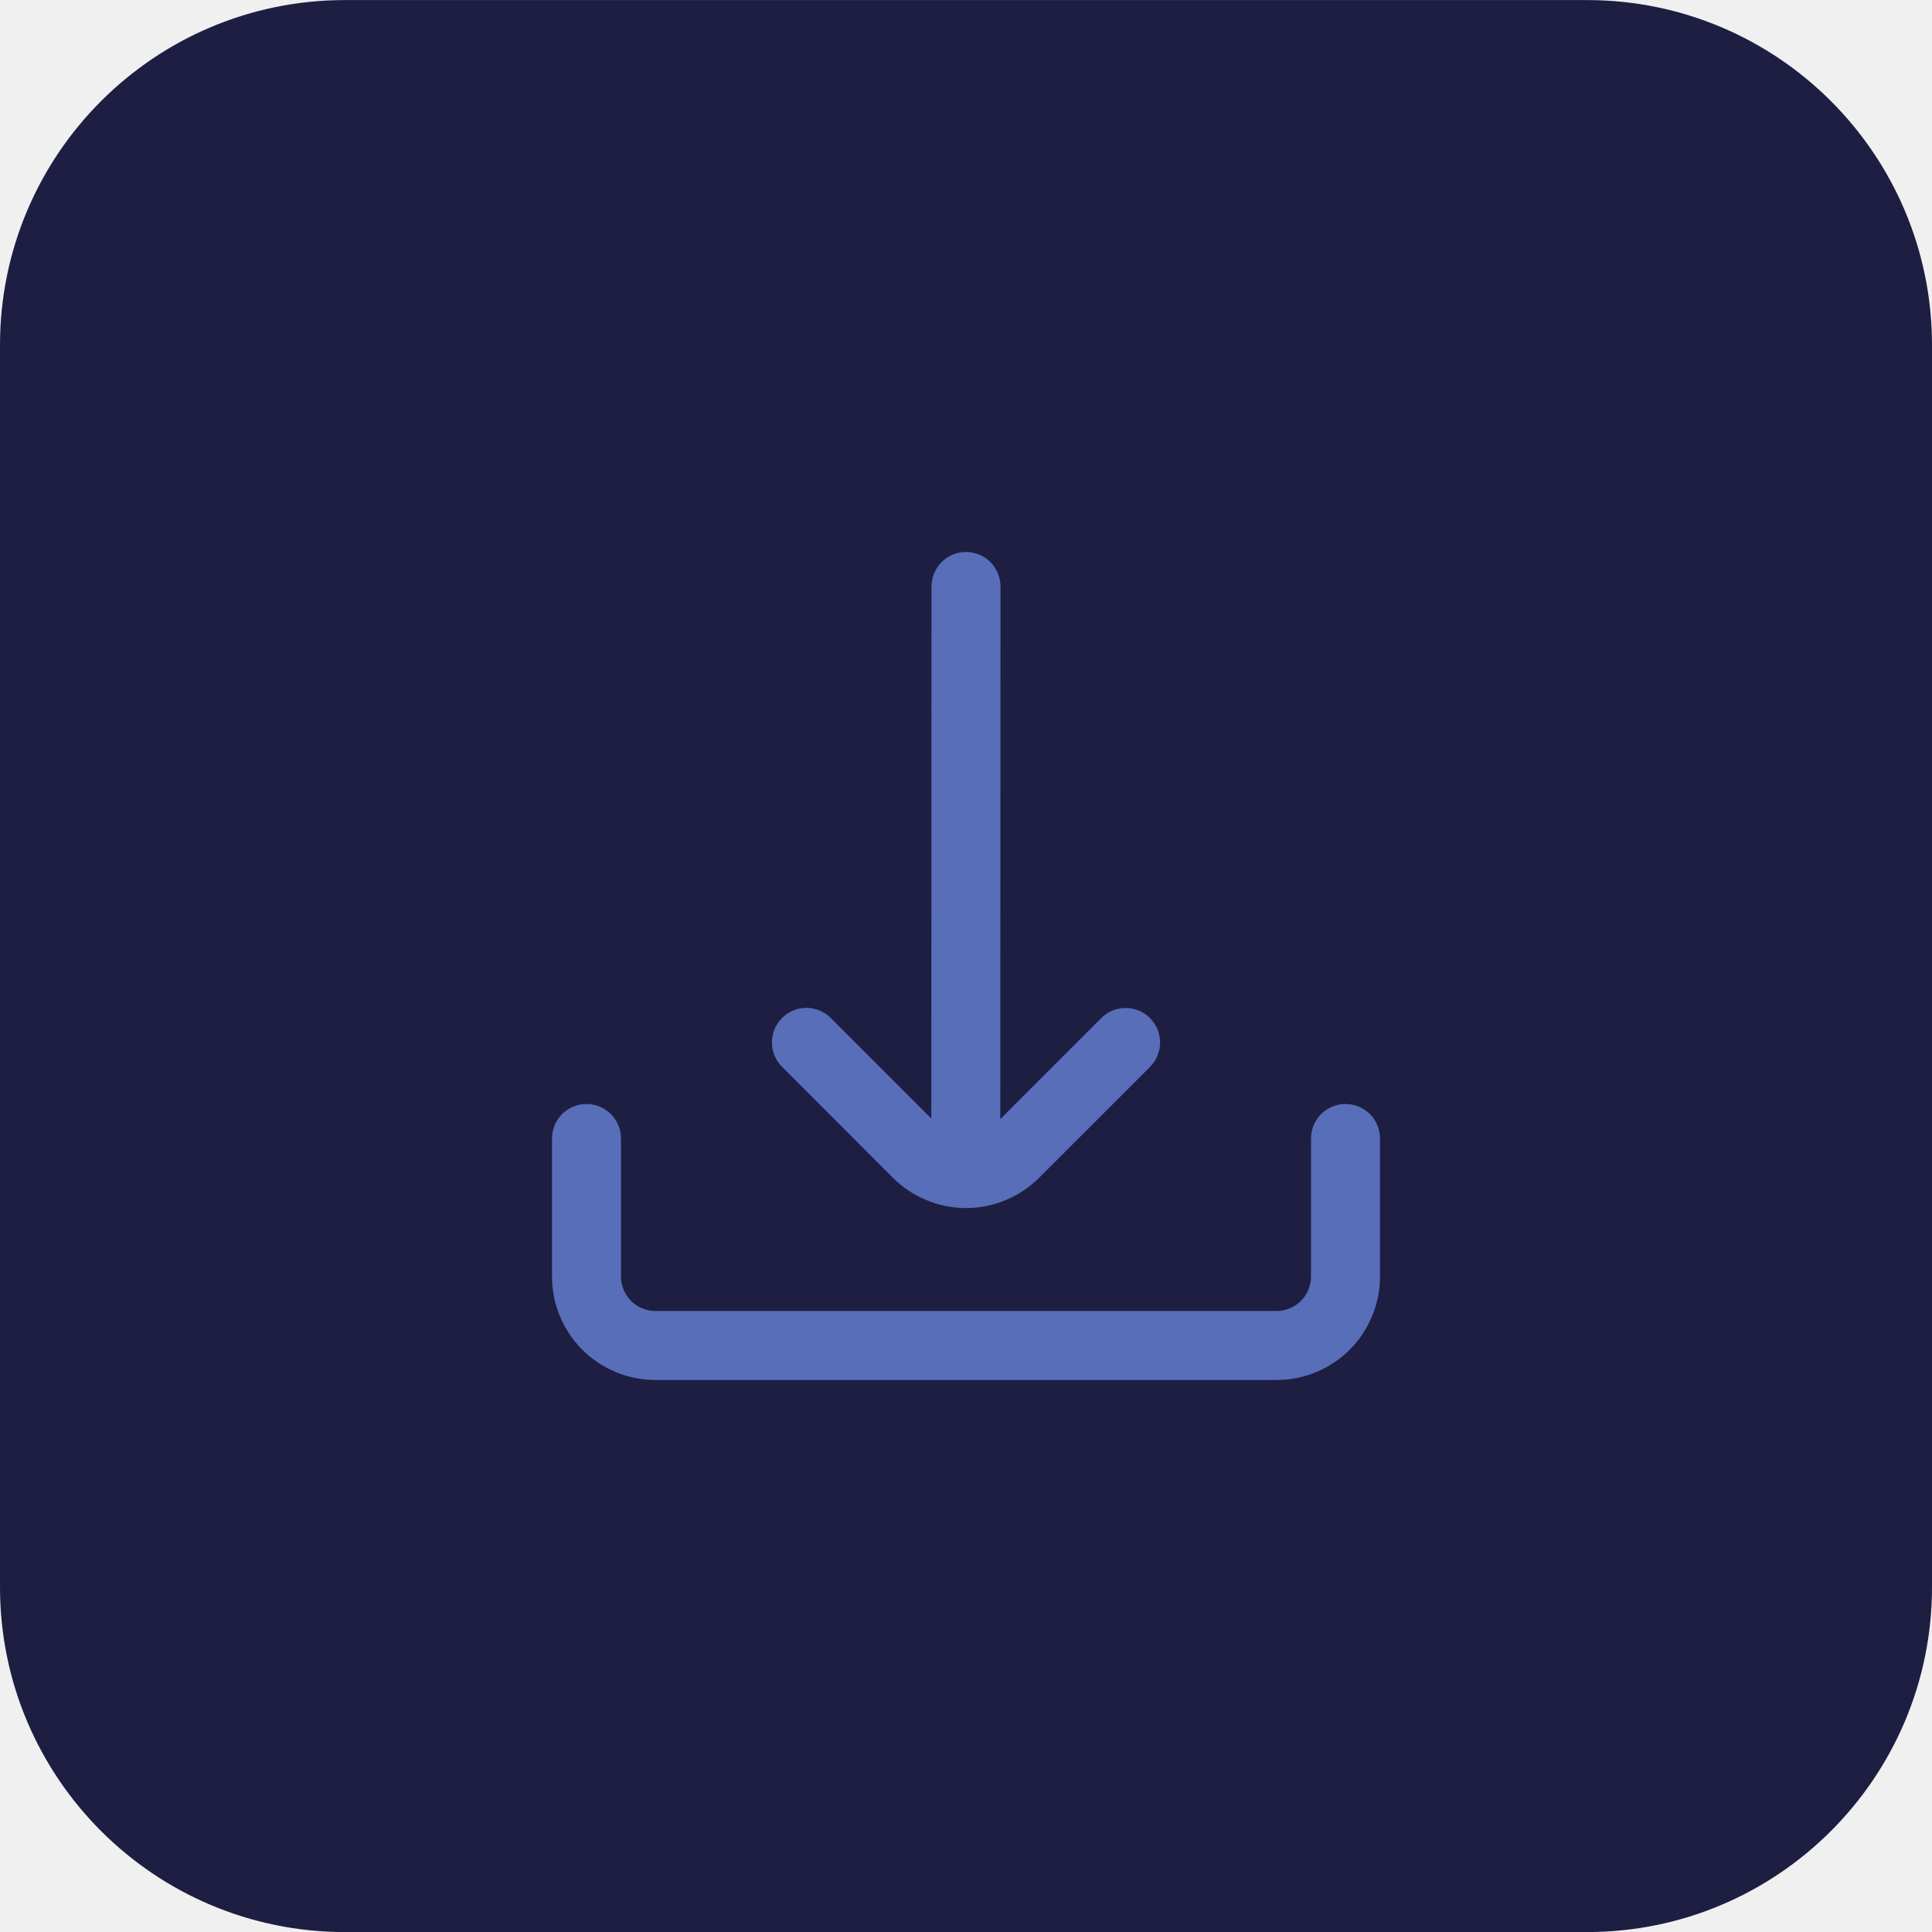
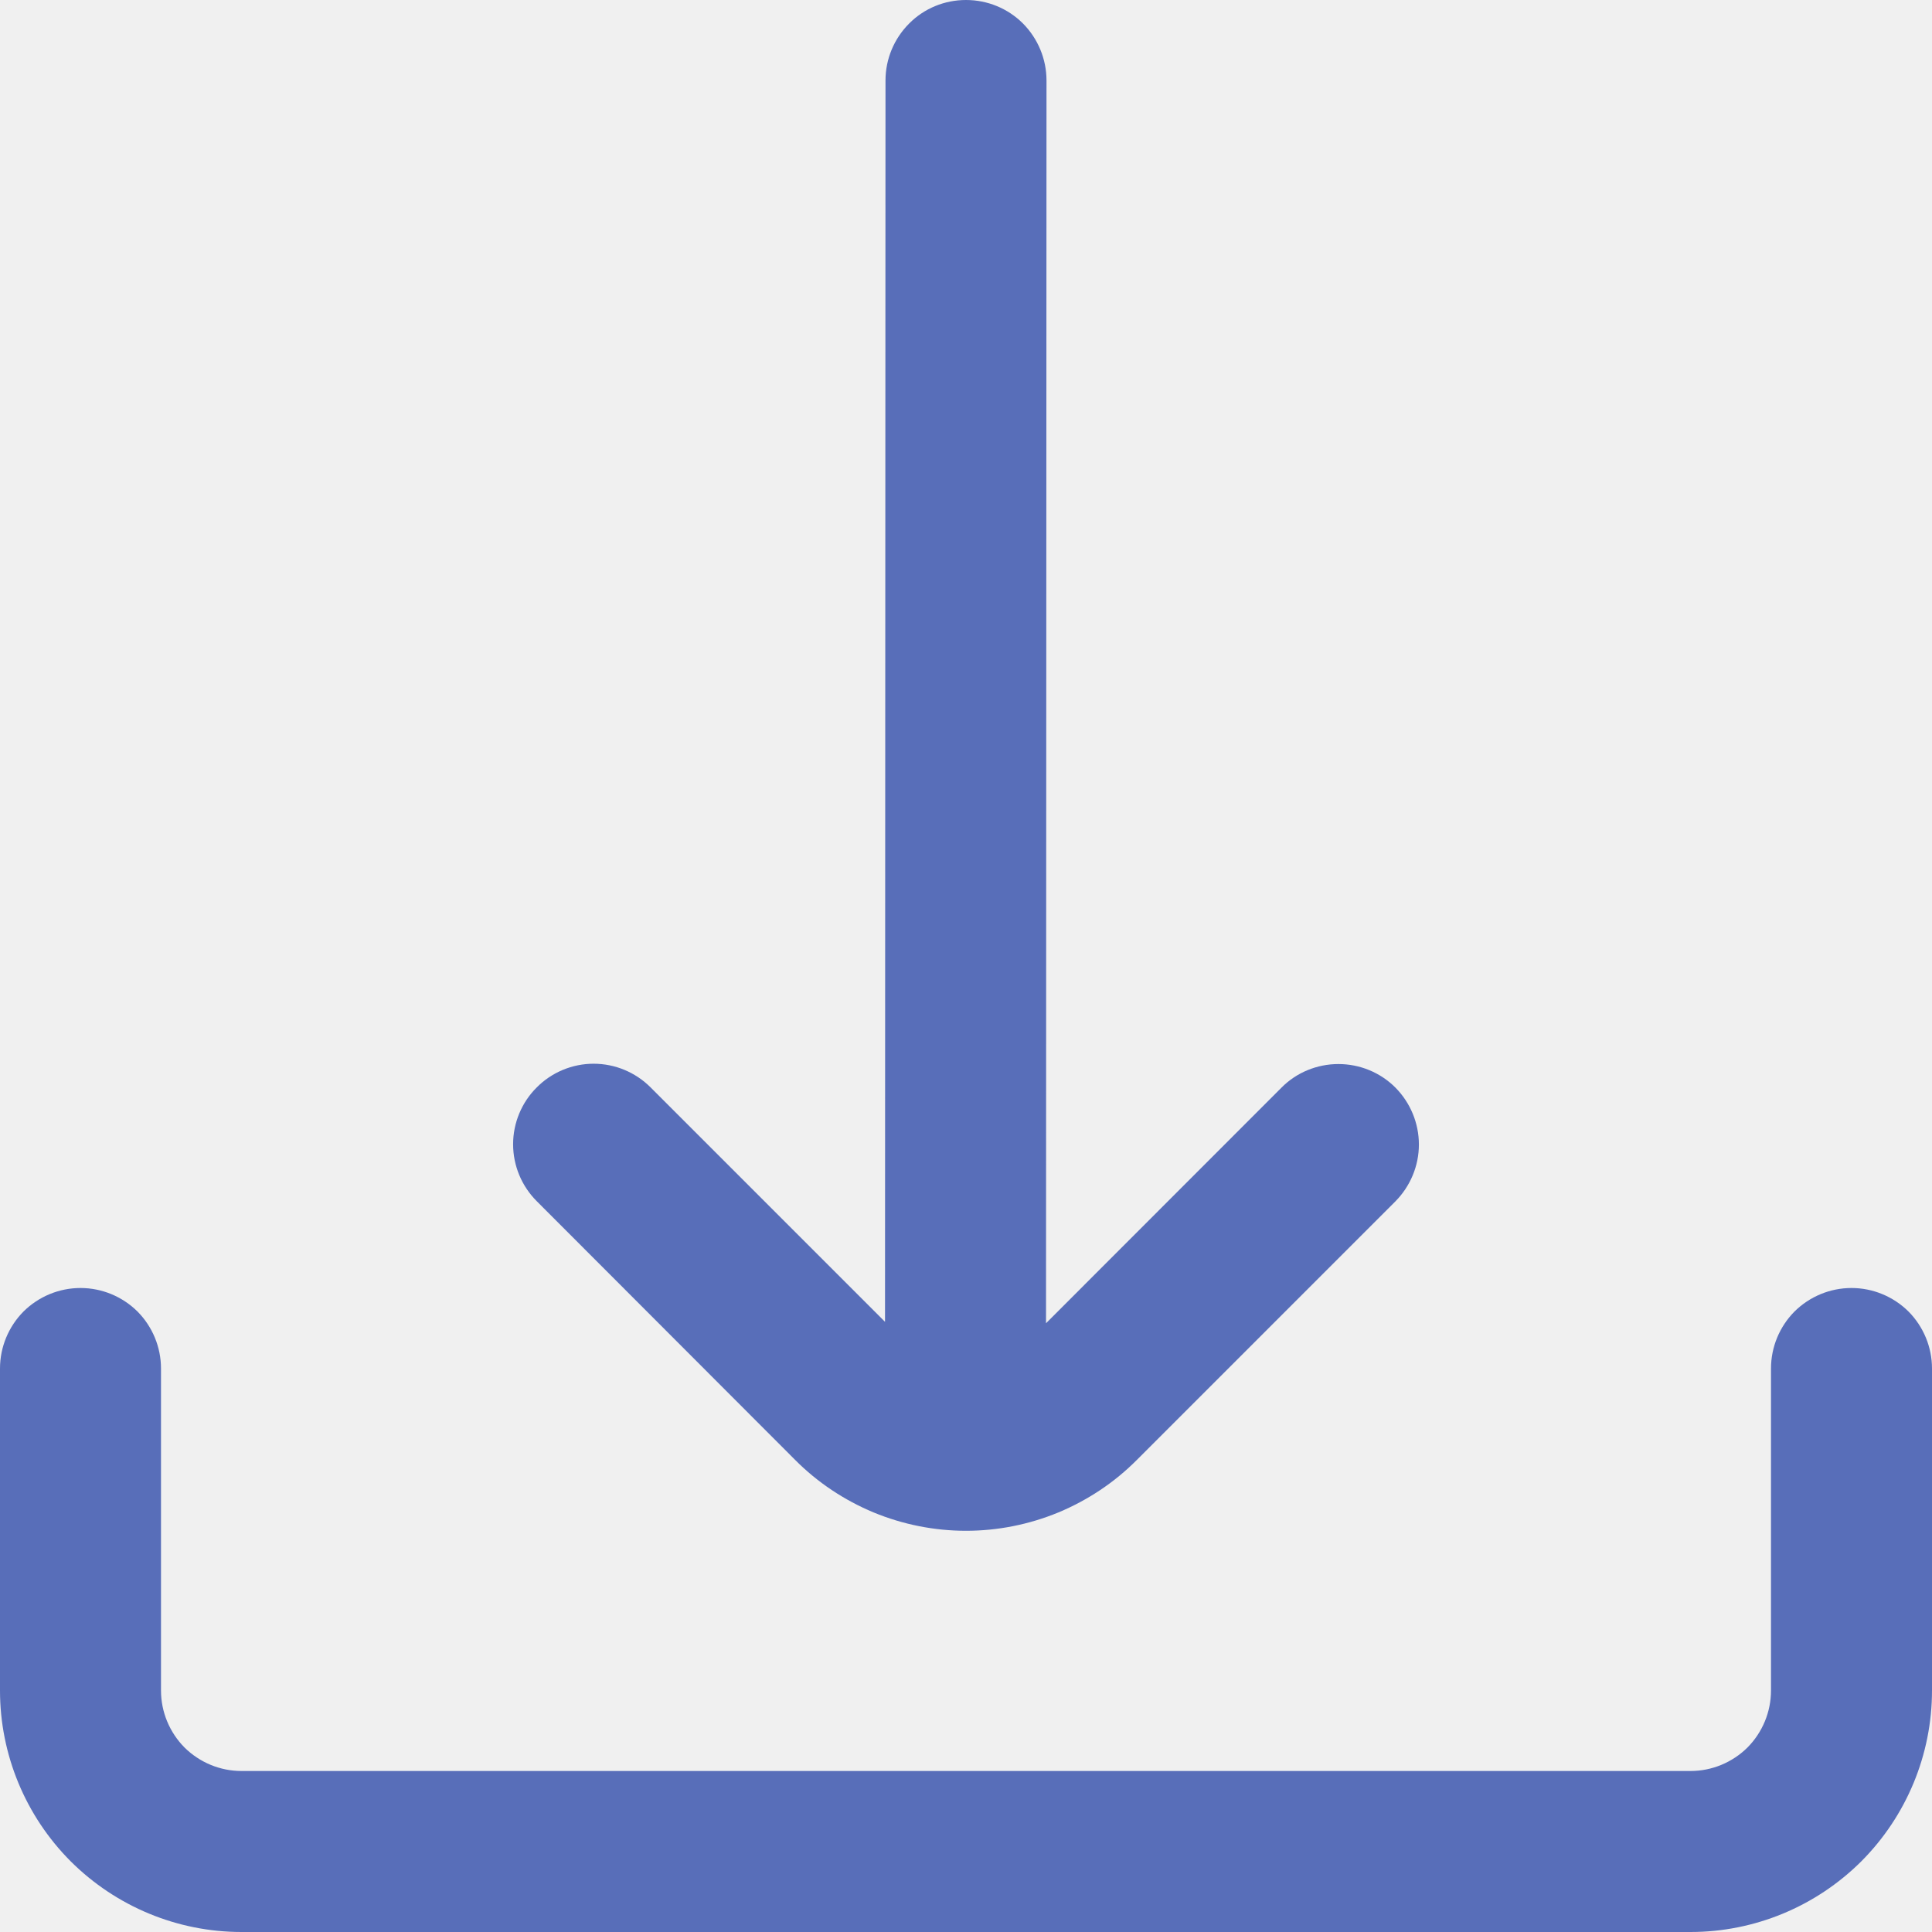
- <svg xmlns="http://www.w3.org/2000/svg" width="28" height="28" viewBox="0 0 28 28" fill="none">
-   <rect y="0.001" width="28" height="28" rx="5" fill="#1D1E42" />
-   <g clip-path="url(#clip0_3603_976)">
-     <path d="M14.497 16.219L14.5 8.5C14.5 8.367 14.447 8.24 14.354 8.146C14.26 8.052 14.133 8 14 8C13.867 8 13.74 8.052 13.646 8.146C13.553 8.24 13.5 8.367 13.5 8.5L13.497 16.21L12.041 14.754C11.947 14.66 11.82 14.607 11.687 14.607C11.555 14.607 11.427 14.66 11.334 14.754C11.24 14.847 11.187 14.975 11.187 15.107C11.187 15.24 11.24 15.367 11.334 15.461L12.939 17.068C13.078 17.207 13.244 17.318 13.426 17.393C13.608 17.469 13.803 17.508 14 17.508C14.197 17.508 14.392 17.469 14.574 17.393C14.756 17.318 14.922 17.207 15.061 17.068L16.667 15.462C16.76 15.368 16.813 15.241 16.813 15.109C16.813 14.976 16.76 14.849 16.667 14.755C16.573 14.661 16.446 14.609 16.313 14.609C16.18 14.609 16.053 14.661 15.96 14.755L14.497 16.219Z" fill="#586EB9" />
-     <path d="M19 16.5V18.5C19 18.633 18.947 18.76 18.854 18.854C18.76 18.947 18.633 19 18.5 19H9.5C9.367 19 9.24 18.947 9.146 18.854C9.053 18.76 9 18.633 9 18.5V16.5C9 16.367 8.947 16.24 8.854 16.146C8.76 16.053 8.633 16 8.5 16C8.367 16 8.24 16.053 8.146 16.146C8.053 16.24 8 16.367 8 16.5V18.5C8 18.898 8.158 19.279 8.439 19.561C8.721 19.842 9.102 20 9.5 20H18.5C18.898 20 19.279 19.842 19.561 19.561C19.842 19.279 20 18.898 20 18.5V16.5C20 16.367 19.947 16.24 19.854 16.146C19.76 16.053 19.633 16 19.5 16C19.367 16 19.24 16.053 19.146 16.146C19.053 16.24 19 16.367 19 16.5Z" fill="#586EB9" />
+ <svg xmlns="http://www.w3.org/2000/svg" width="12" height="12" viewBox="0 0 12 12" fill="none">
+   <g clip-path="url(#clip0_3603_972)">
+     <path d="M6.497 8.219L6.5 0.5C6.5 0.367 6.447 0.24 6.354 0.146C6.26 0.052 6.133 -0 6 -0C5.867 -0 5.74 0.052 5.647 0.146C5.553 0.24 5.5 0.367 5.5 0.5L5.497 8.21L4.041 6.754C3.947 6.66 3.82 6.607 3.687 6.607C3.555 6.607 3.427 6.66 3.334 6.754C3.24 6.847 3.187 6.975 3.187 7.107C3.187 7.24 3.24 7.367 3.334 7.461L4.939 9.068C5.078 9.208 5.244 9.318 5.426 9.394C5.608 9.469 5.803 9.508 6 9.508C6.197 9.508 6.392 9.469 6.574 9.394C6.756 9.318 6.922 9.208 7.061 9.068L8.667 7.462C8.76 7.368 8.813 7.241 8.813 7.109C8.813 6.976 8.76 6.849 8.667 6.755C8.573 6.661 8.446 6.609 8.313 6.609C8.181 6.609 8.053 6.661 7.96 6.755L6.497 8.219Z" fill="#586EB9" />
+     <path d="M11 8.5V10.5C11 10.633 10.947 10.76 10.854 10.854C10.76 10.947 10.633 11 10.5 11H1.5C1.367 11 1.24 10.947 1.146 10.854C1.053 10.76 1 10.633 1 10.5V8.5C1 8.367 0.947 8.24 0.854 8.146C0.76 8.053 0.633 8 0.5 8C0.367 8 0.24 8.053 0.146 8.146C0.053 8.24 0 8.367 0 8.5L0 10.5C0 10.898 0.158 11.279 0.439 11.561C0.721 11.842 1.102 12 1.5 12H10.5C10.898 12 11.279 11.842 11.561 11.561C11.842 11.279 12 10.898 12 10.5V8.5C12 8.367 11.947 8.24 11.854 8.146C11.76 8.053 11.633 8 11.5 8C11.367 8 11.24 8.053 11.146 8.146C11.053 8.24 11 8.367 11 8.5Z" fill="#586EB9" />
  </g>
  <defs>
-     <clipPath id="clip0_3603_976">
-       <rect width="12" height="12" fill="white" transform="translate(8 8)" />
+     <clipPath id="clip0_3603_972">
+       <rect width="12" height="12" fill="white" />
    </clipPath>
  </defs>
</svg>
